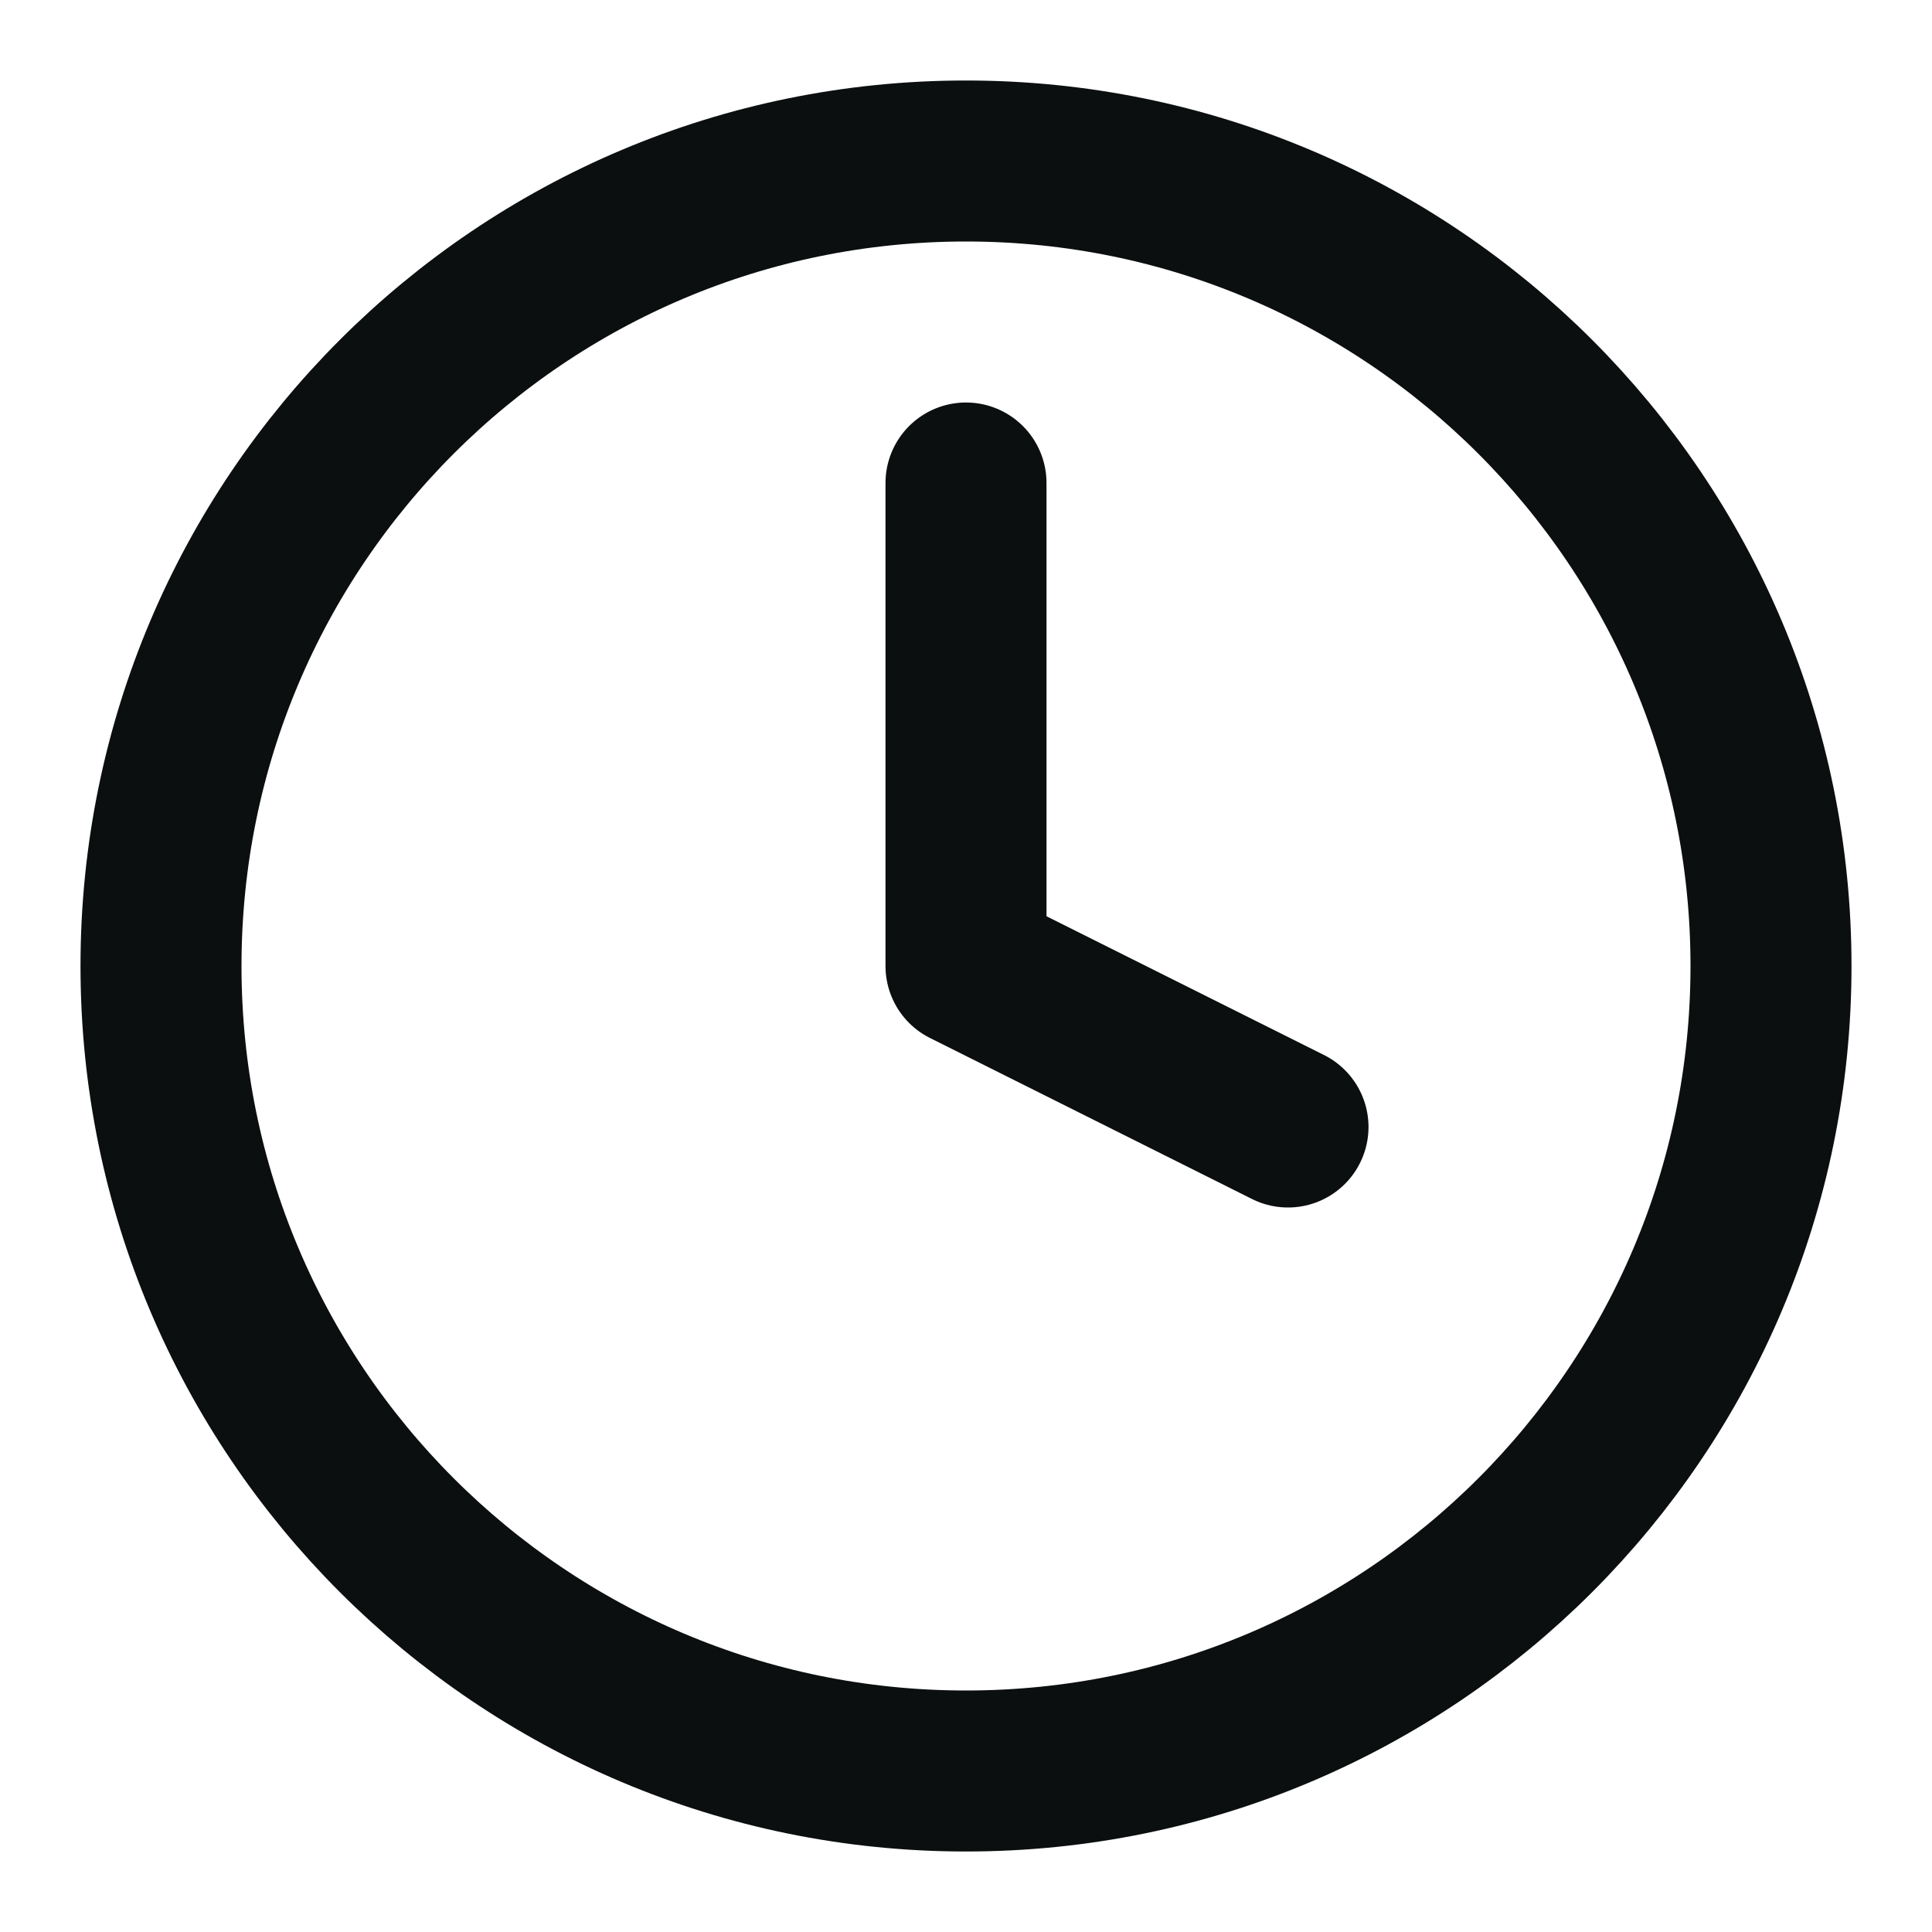
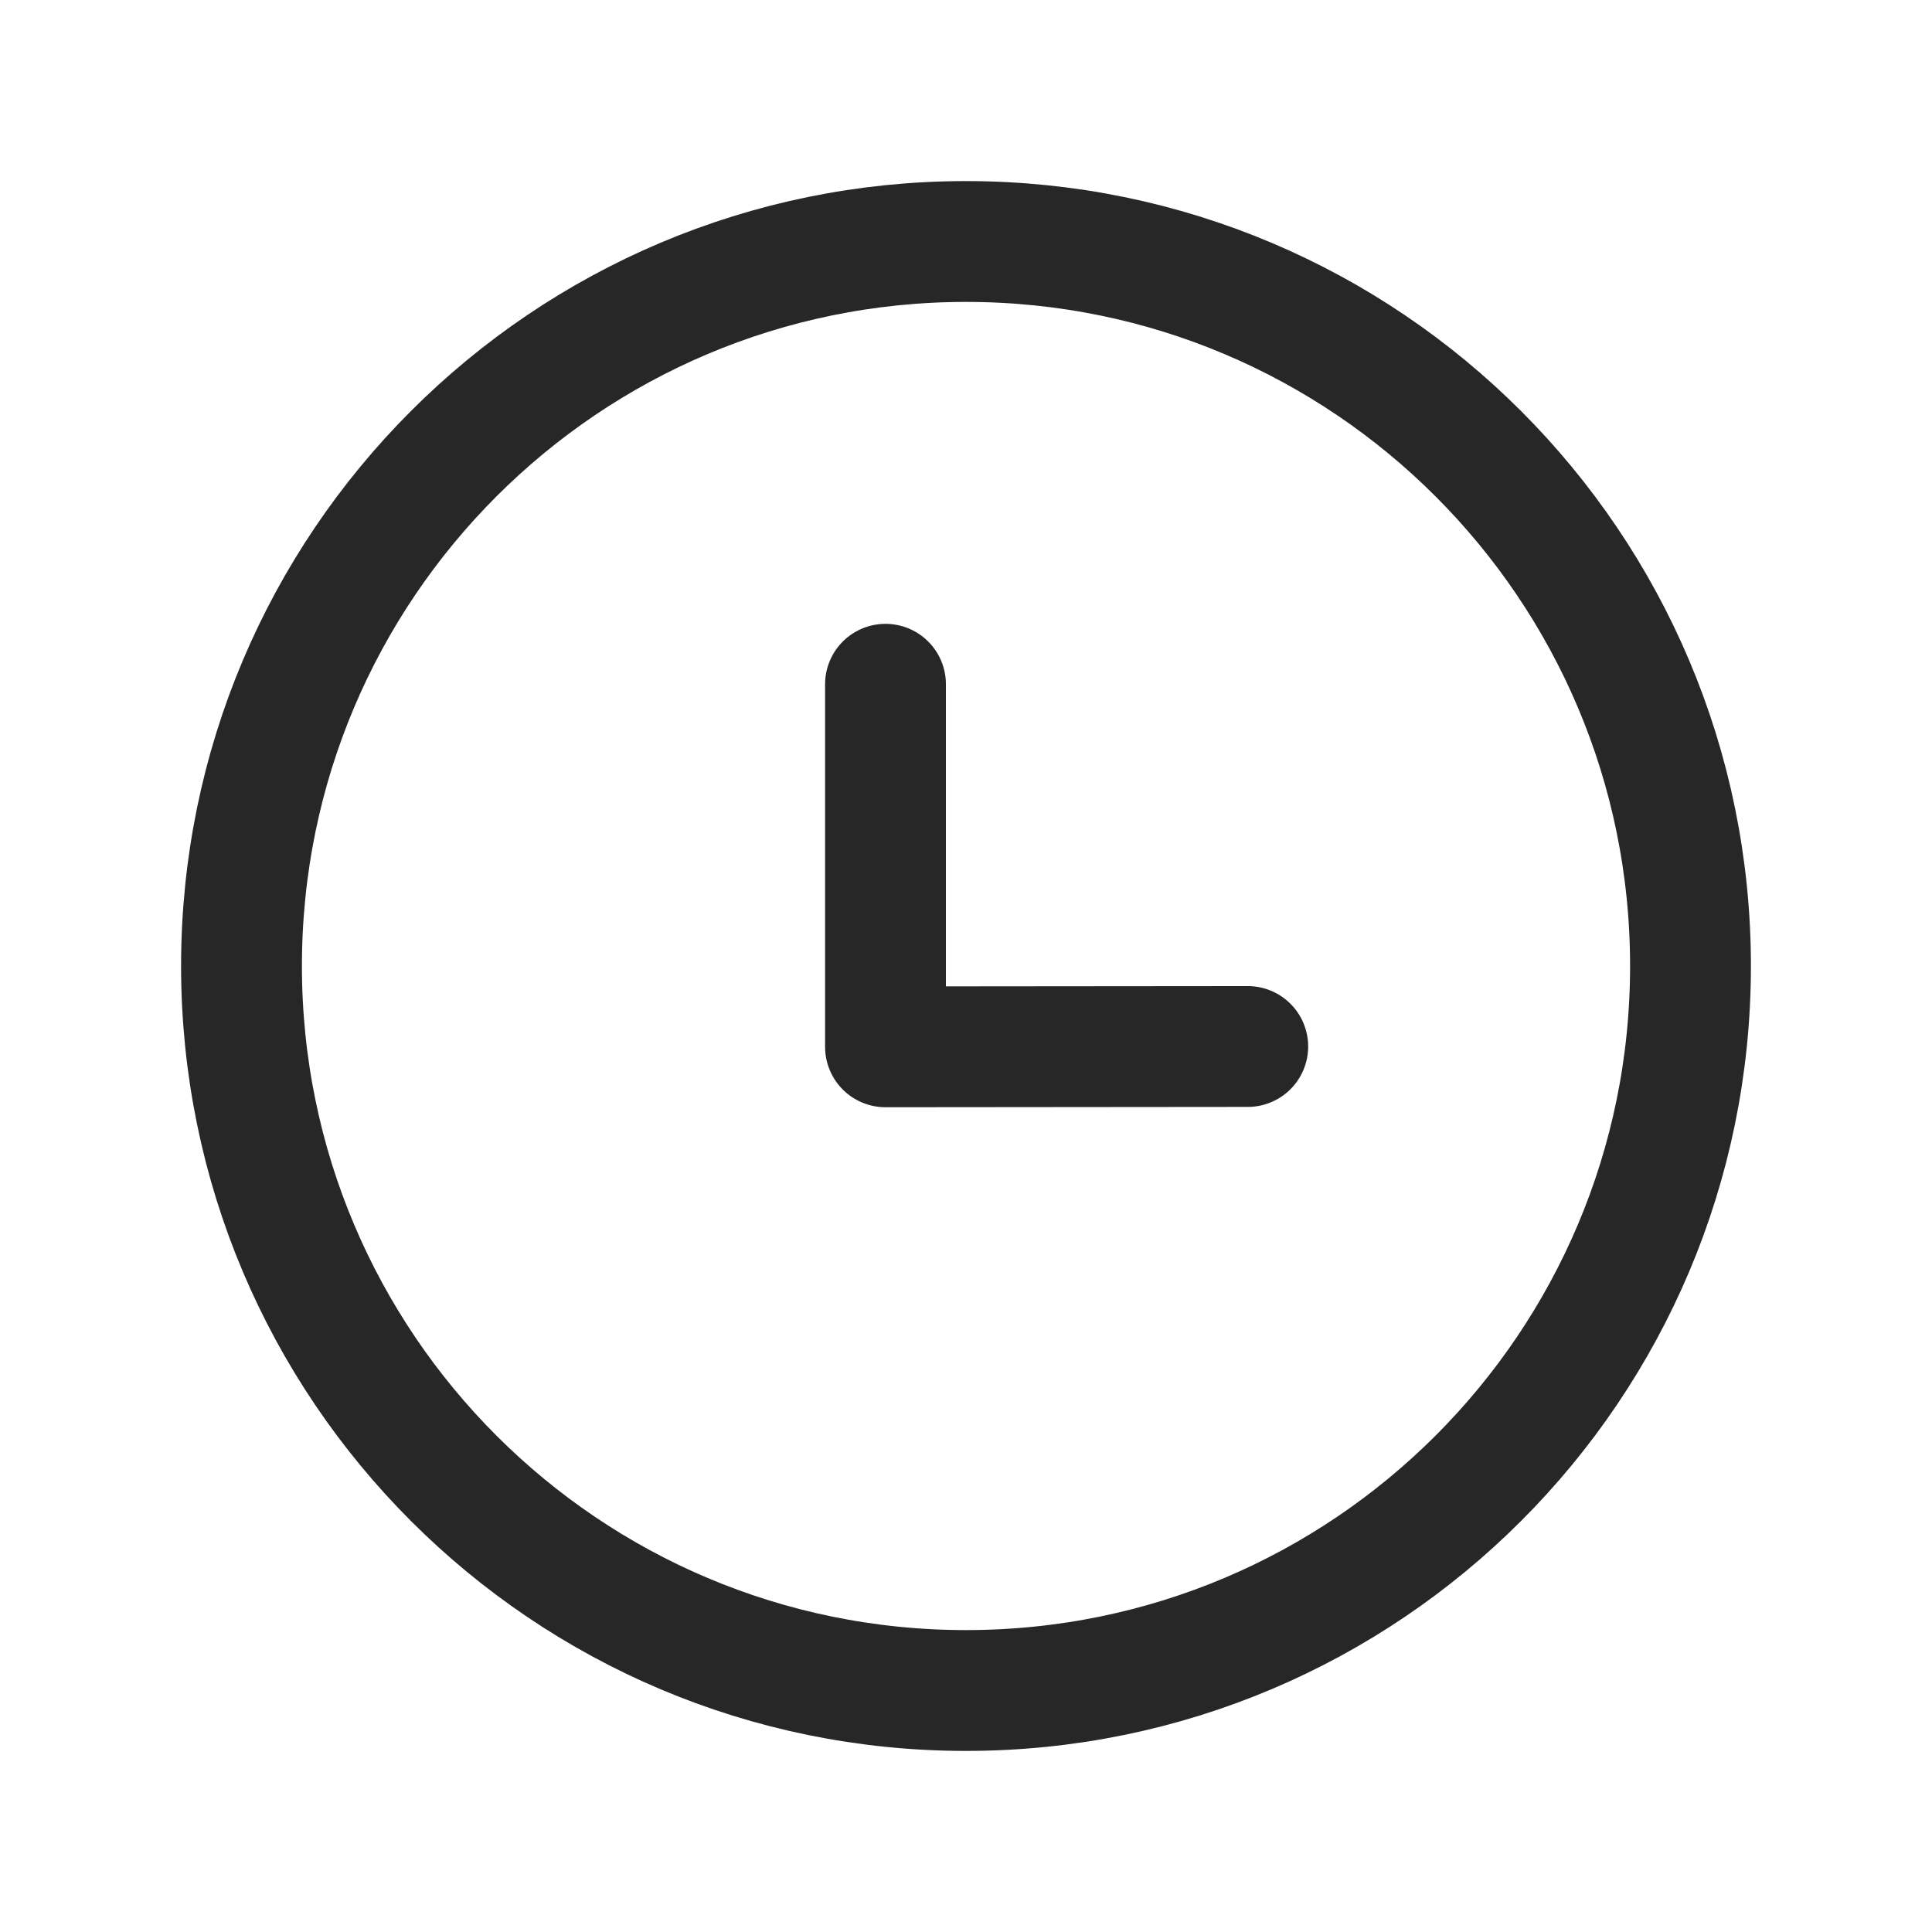
<svg xmlns="http://www.w3.org/2000/svg" width="24" height="24" viewBox="0 0 24 24" fill="none">
-   <path d="M12 6V12L16 14M22 12C22 17.523 17.523 22 12 22C6.477 22 2 17.523 2 12C2 6.477 6.477 2 12 2C17.523 2 22 6.477 22 12Z" stroke="#0C0F0F" stroke-width="2" stroke-linecap="round" stroke-linejoin="round" />
+   <path d="M11 8.5V13.004L15.5 13M21 12C21 16.971 16.971 21 12 21C7.029 21 3 16.971 3 12C3 7.03 7.029 3 12 3C16.971 3 21 7.03 21 12Z" stroke="#272727" stroke-width="1.501" stroke-linecap="round" stroke-linejoin="round" />
</svg>
